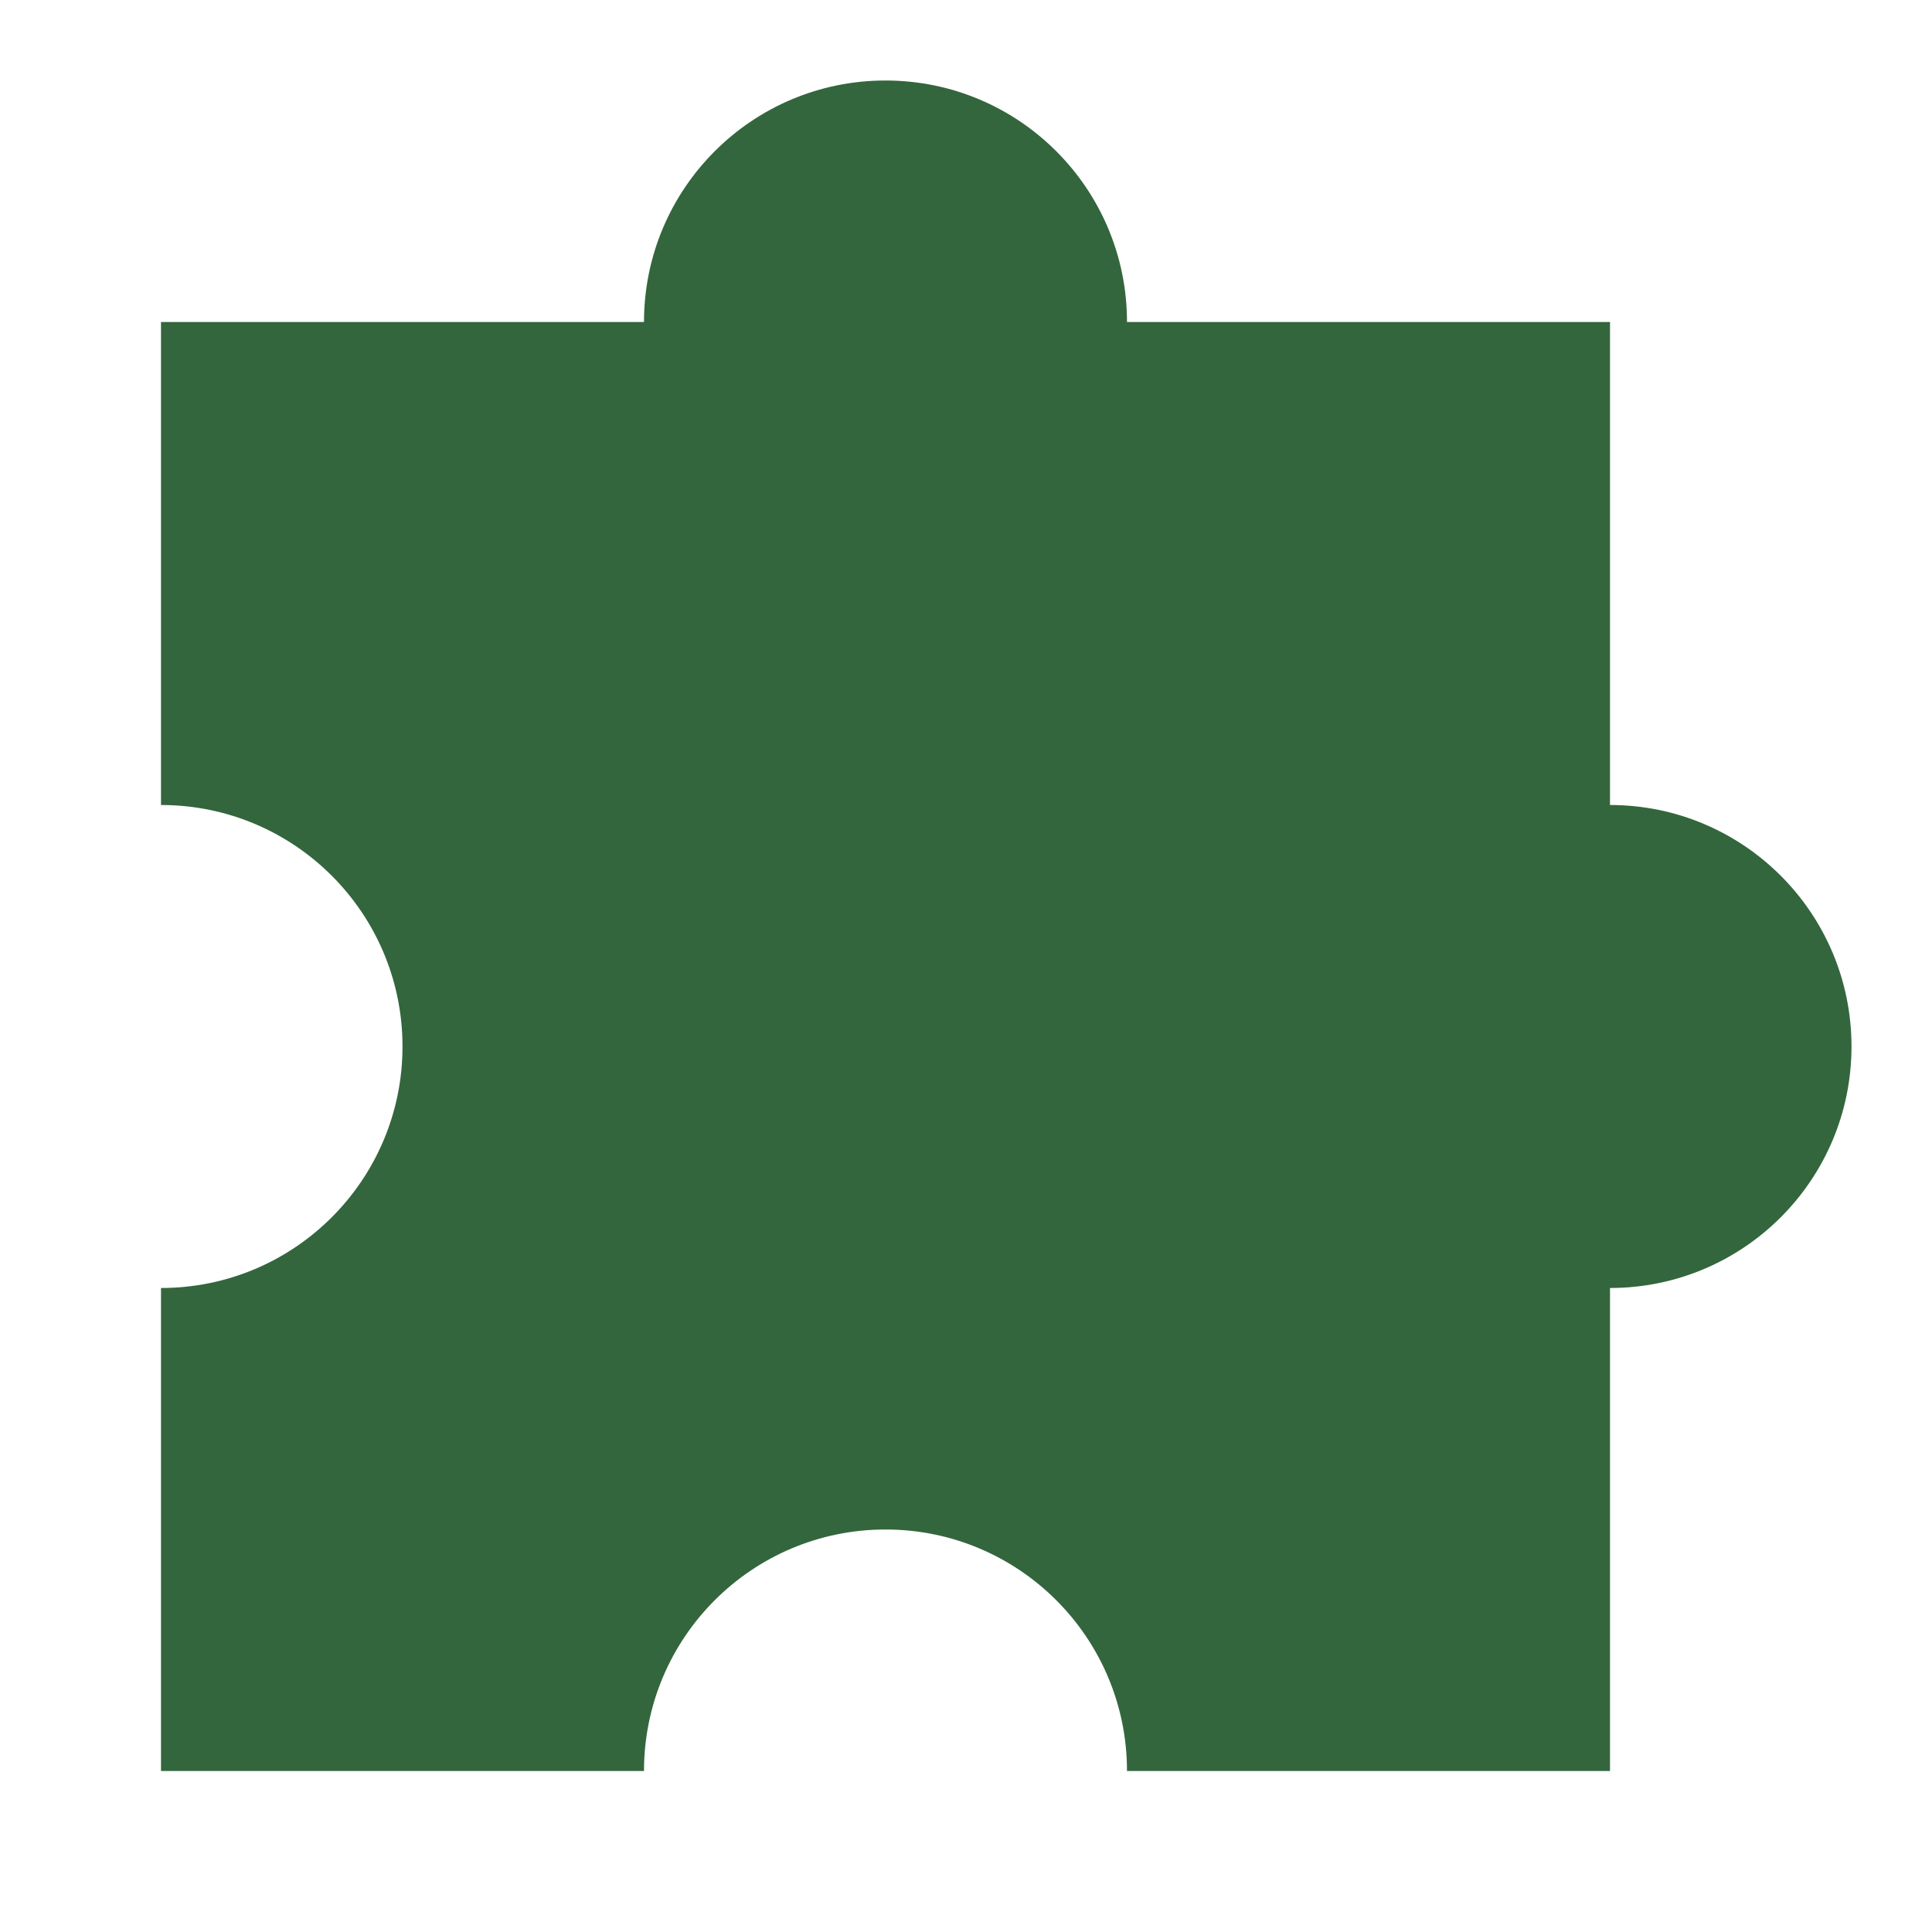
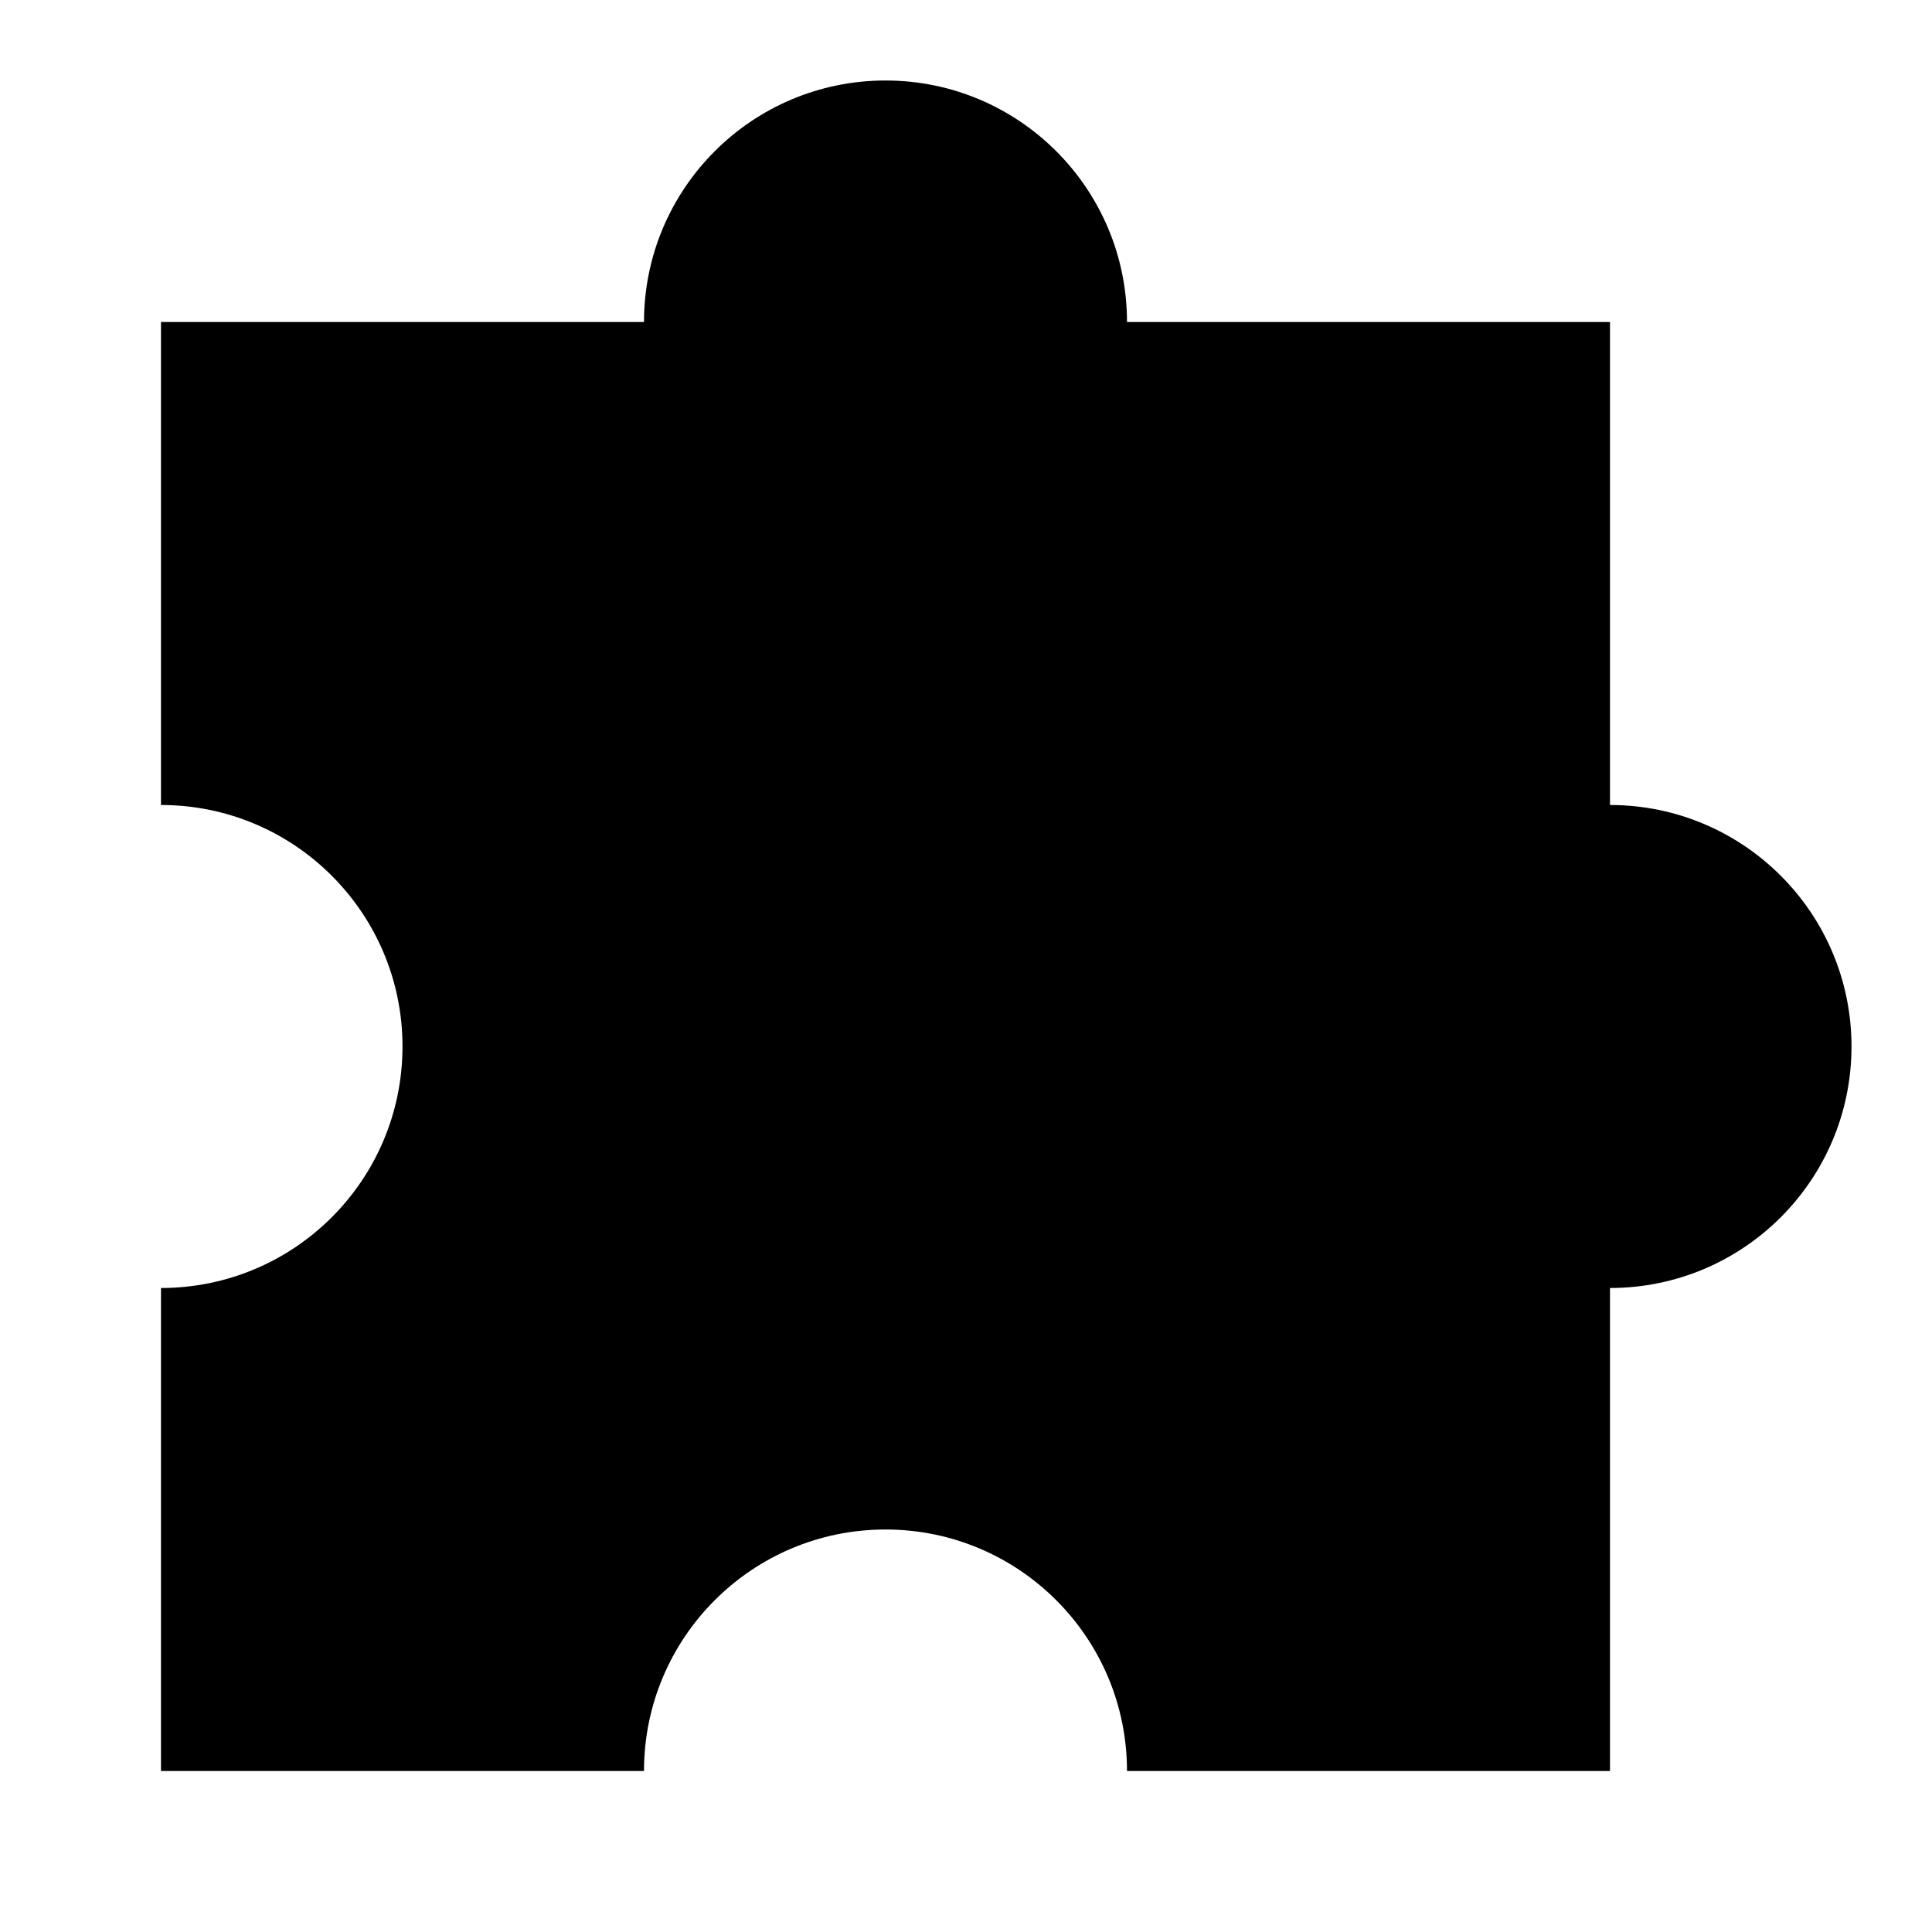
<svg xmlns="http://www.w3.org/2000/svg" width="24" height="24" viewBox="0 0 24 24" fill="none">
-   <path d="M11 1C12.657 1 14 2.343 14 4H20V10C21.657 10 23 11.343 23 13C23 14.657 21.657 16 20 16V22H14C14 20.343 12.657 19 11 19C9.343 19 8 20.343 8 22H2V16C3.657 16 5 14.657 5 13C5 11.343 3.657 10 2 10V4H8C8 2.343 9.343 1 11 1Z" fill="#33663D" />
+   <path d="M11 1C12.657 1 14 2.343 14 4H20V10C21.657 10 23 11.343 23 13C23 14.657 21.657 16 20 16V22H14C14 20.343 12.657 19 11 19C9.343 19 8 20.343 8 22H2V16C3.657 16 5 14.657 5 13C5 11.343 3.657 10 2 10V4H8C8 2.343 9.343 1 11 1Z" fill="currentColor" />
</svg>
